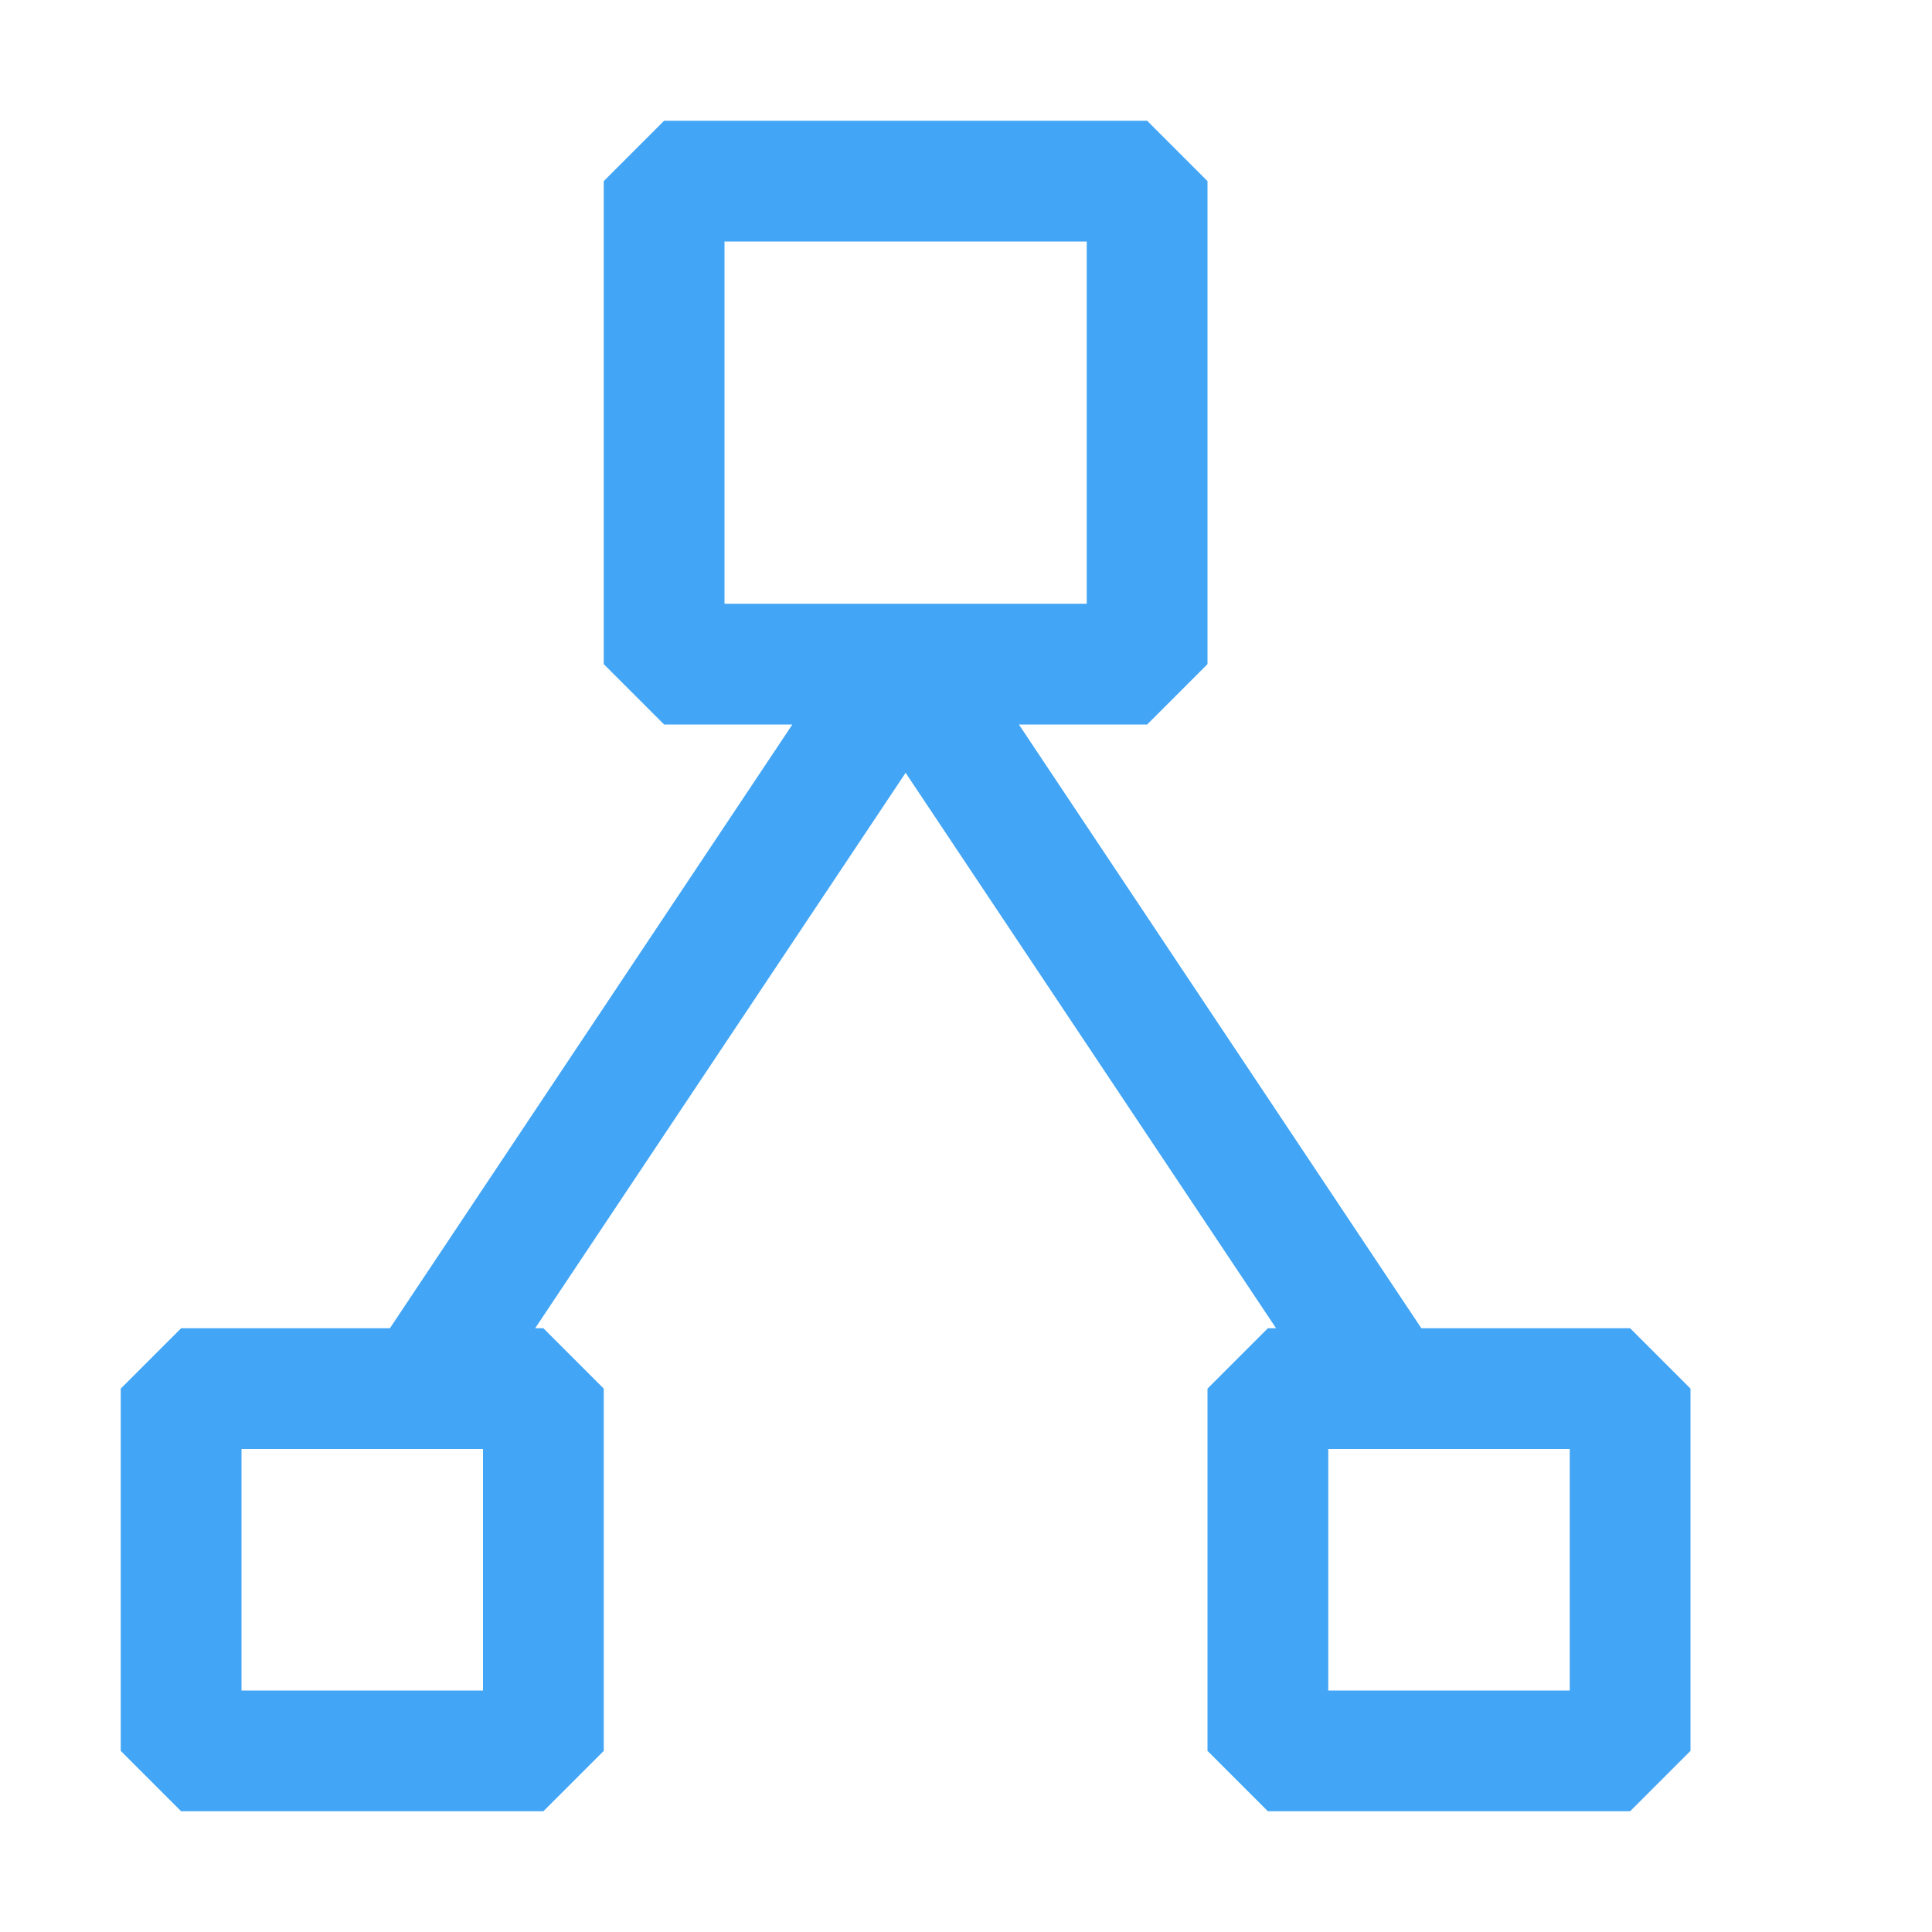
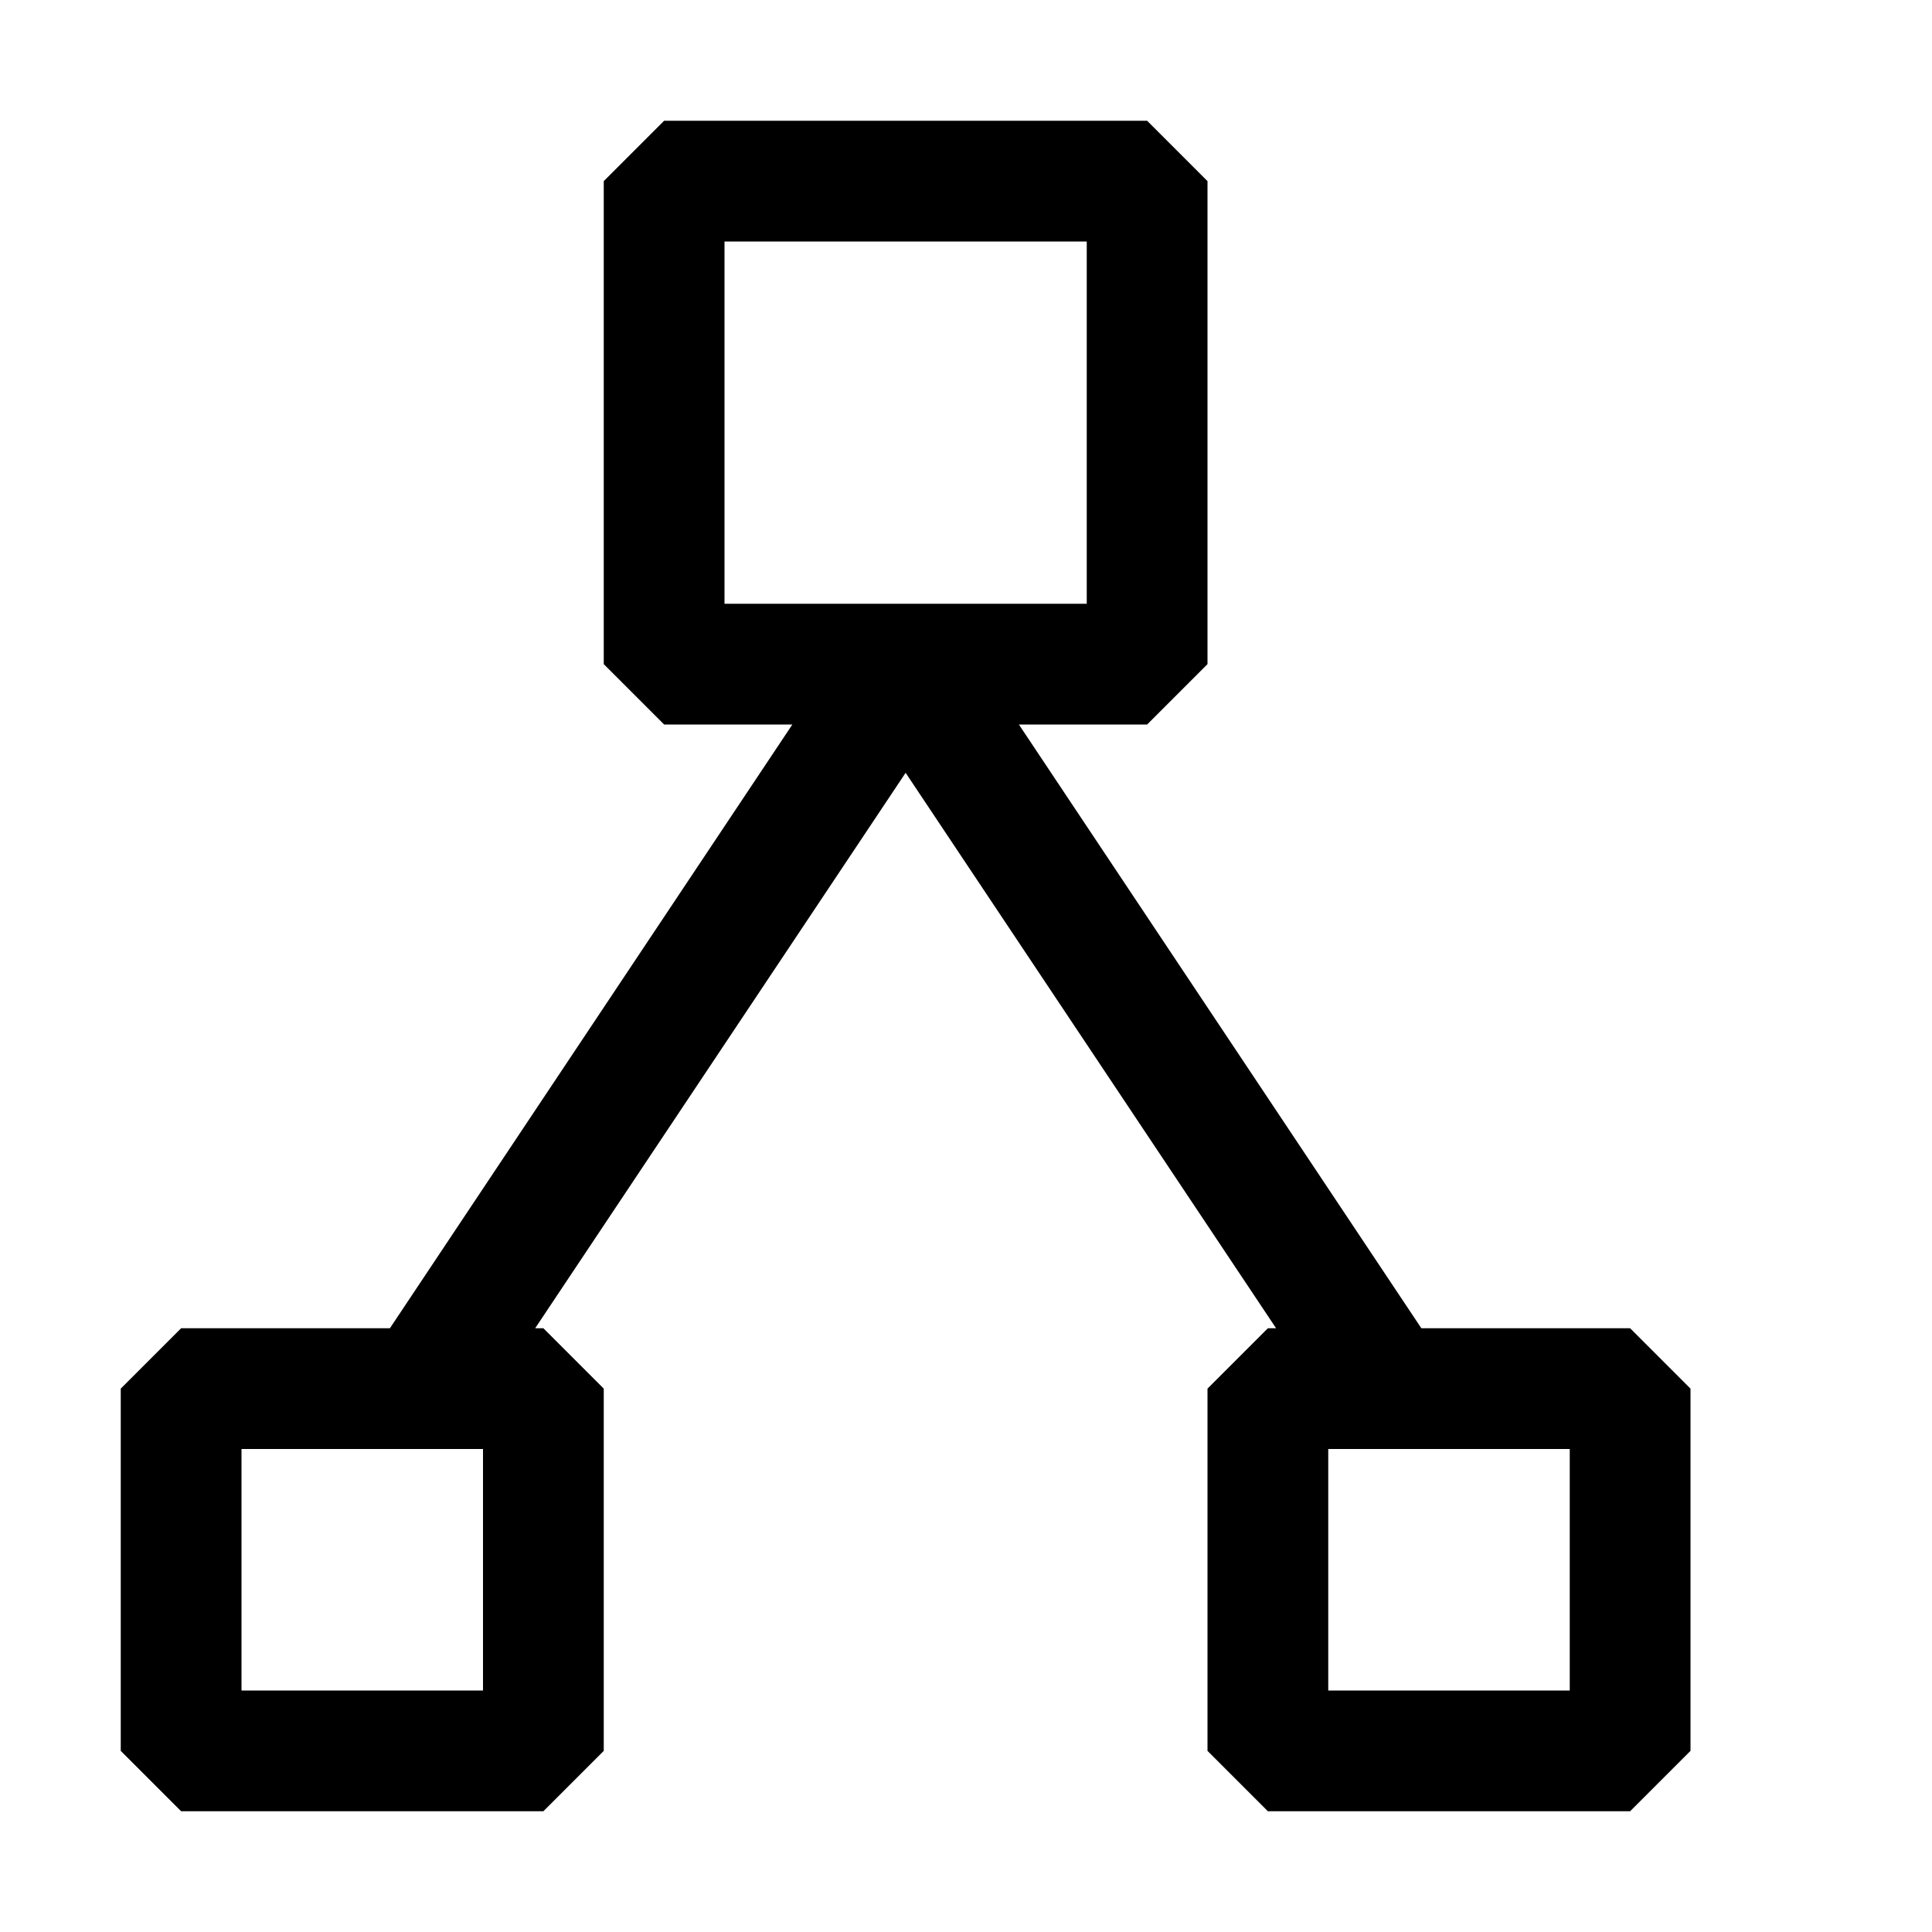
- <svg xmlns="http://www.w3.org/2000/svg" width="16" height="16" viewBox="0 0 16 16" fill="#42A5F5">
+ <svg xmlns="http://www.w3.org/2000/svg" width="16" height="16" viewBox="0 0 16 16" fill="#000">
  <path d="M13.5 11h-1.729L8.438 6H9.5l.5-.5v-4L9.5 1h-4l-.5.5v4l.5.5h1.062l-3.333 5H1.5l-.5.5v3l.5.5h3l.5-.5v-3l-.5-.5h-.068L7.5 6.4l3.068 4.6H10.5l-.5.5v3l.5.5h3l.5-.5v-3l-.5-.5zM6 5V2h3v3H6zm-2 7v2H2v-2h2zm9 2h-2v-2h2v2z" />
</svg>
